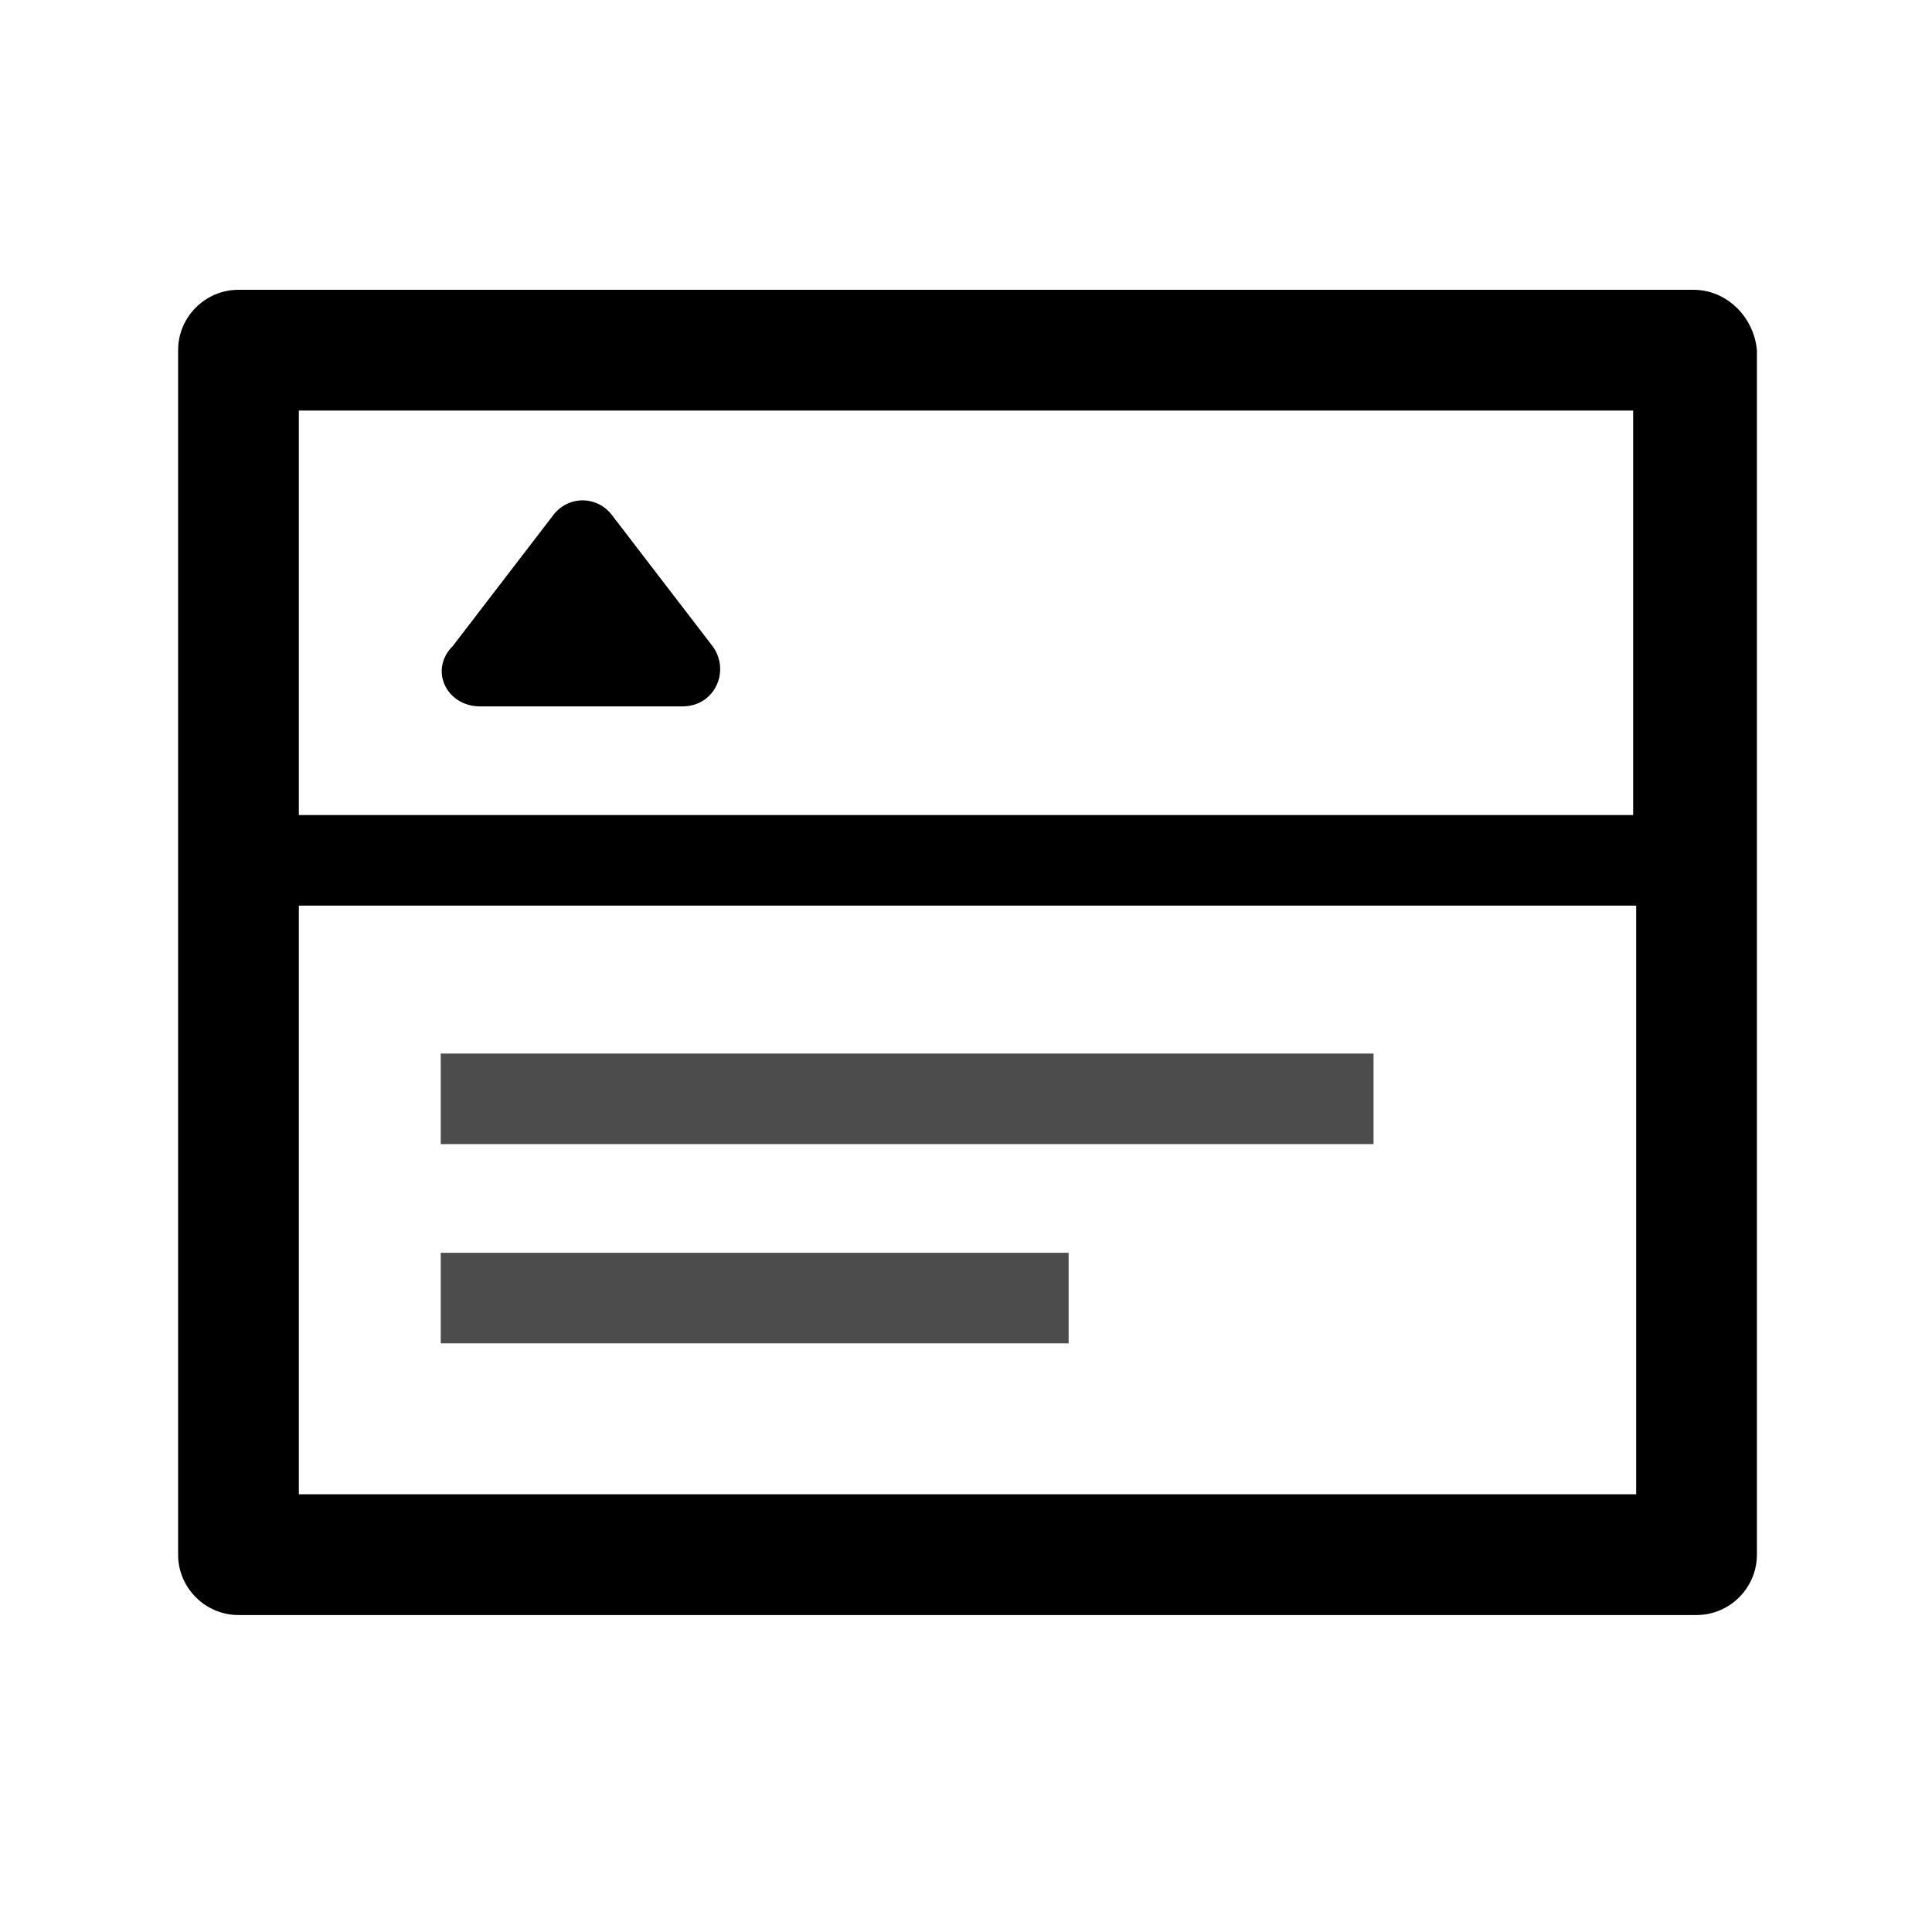
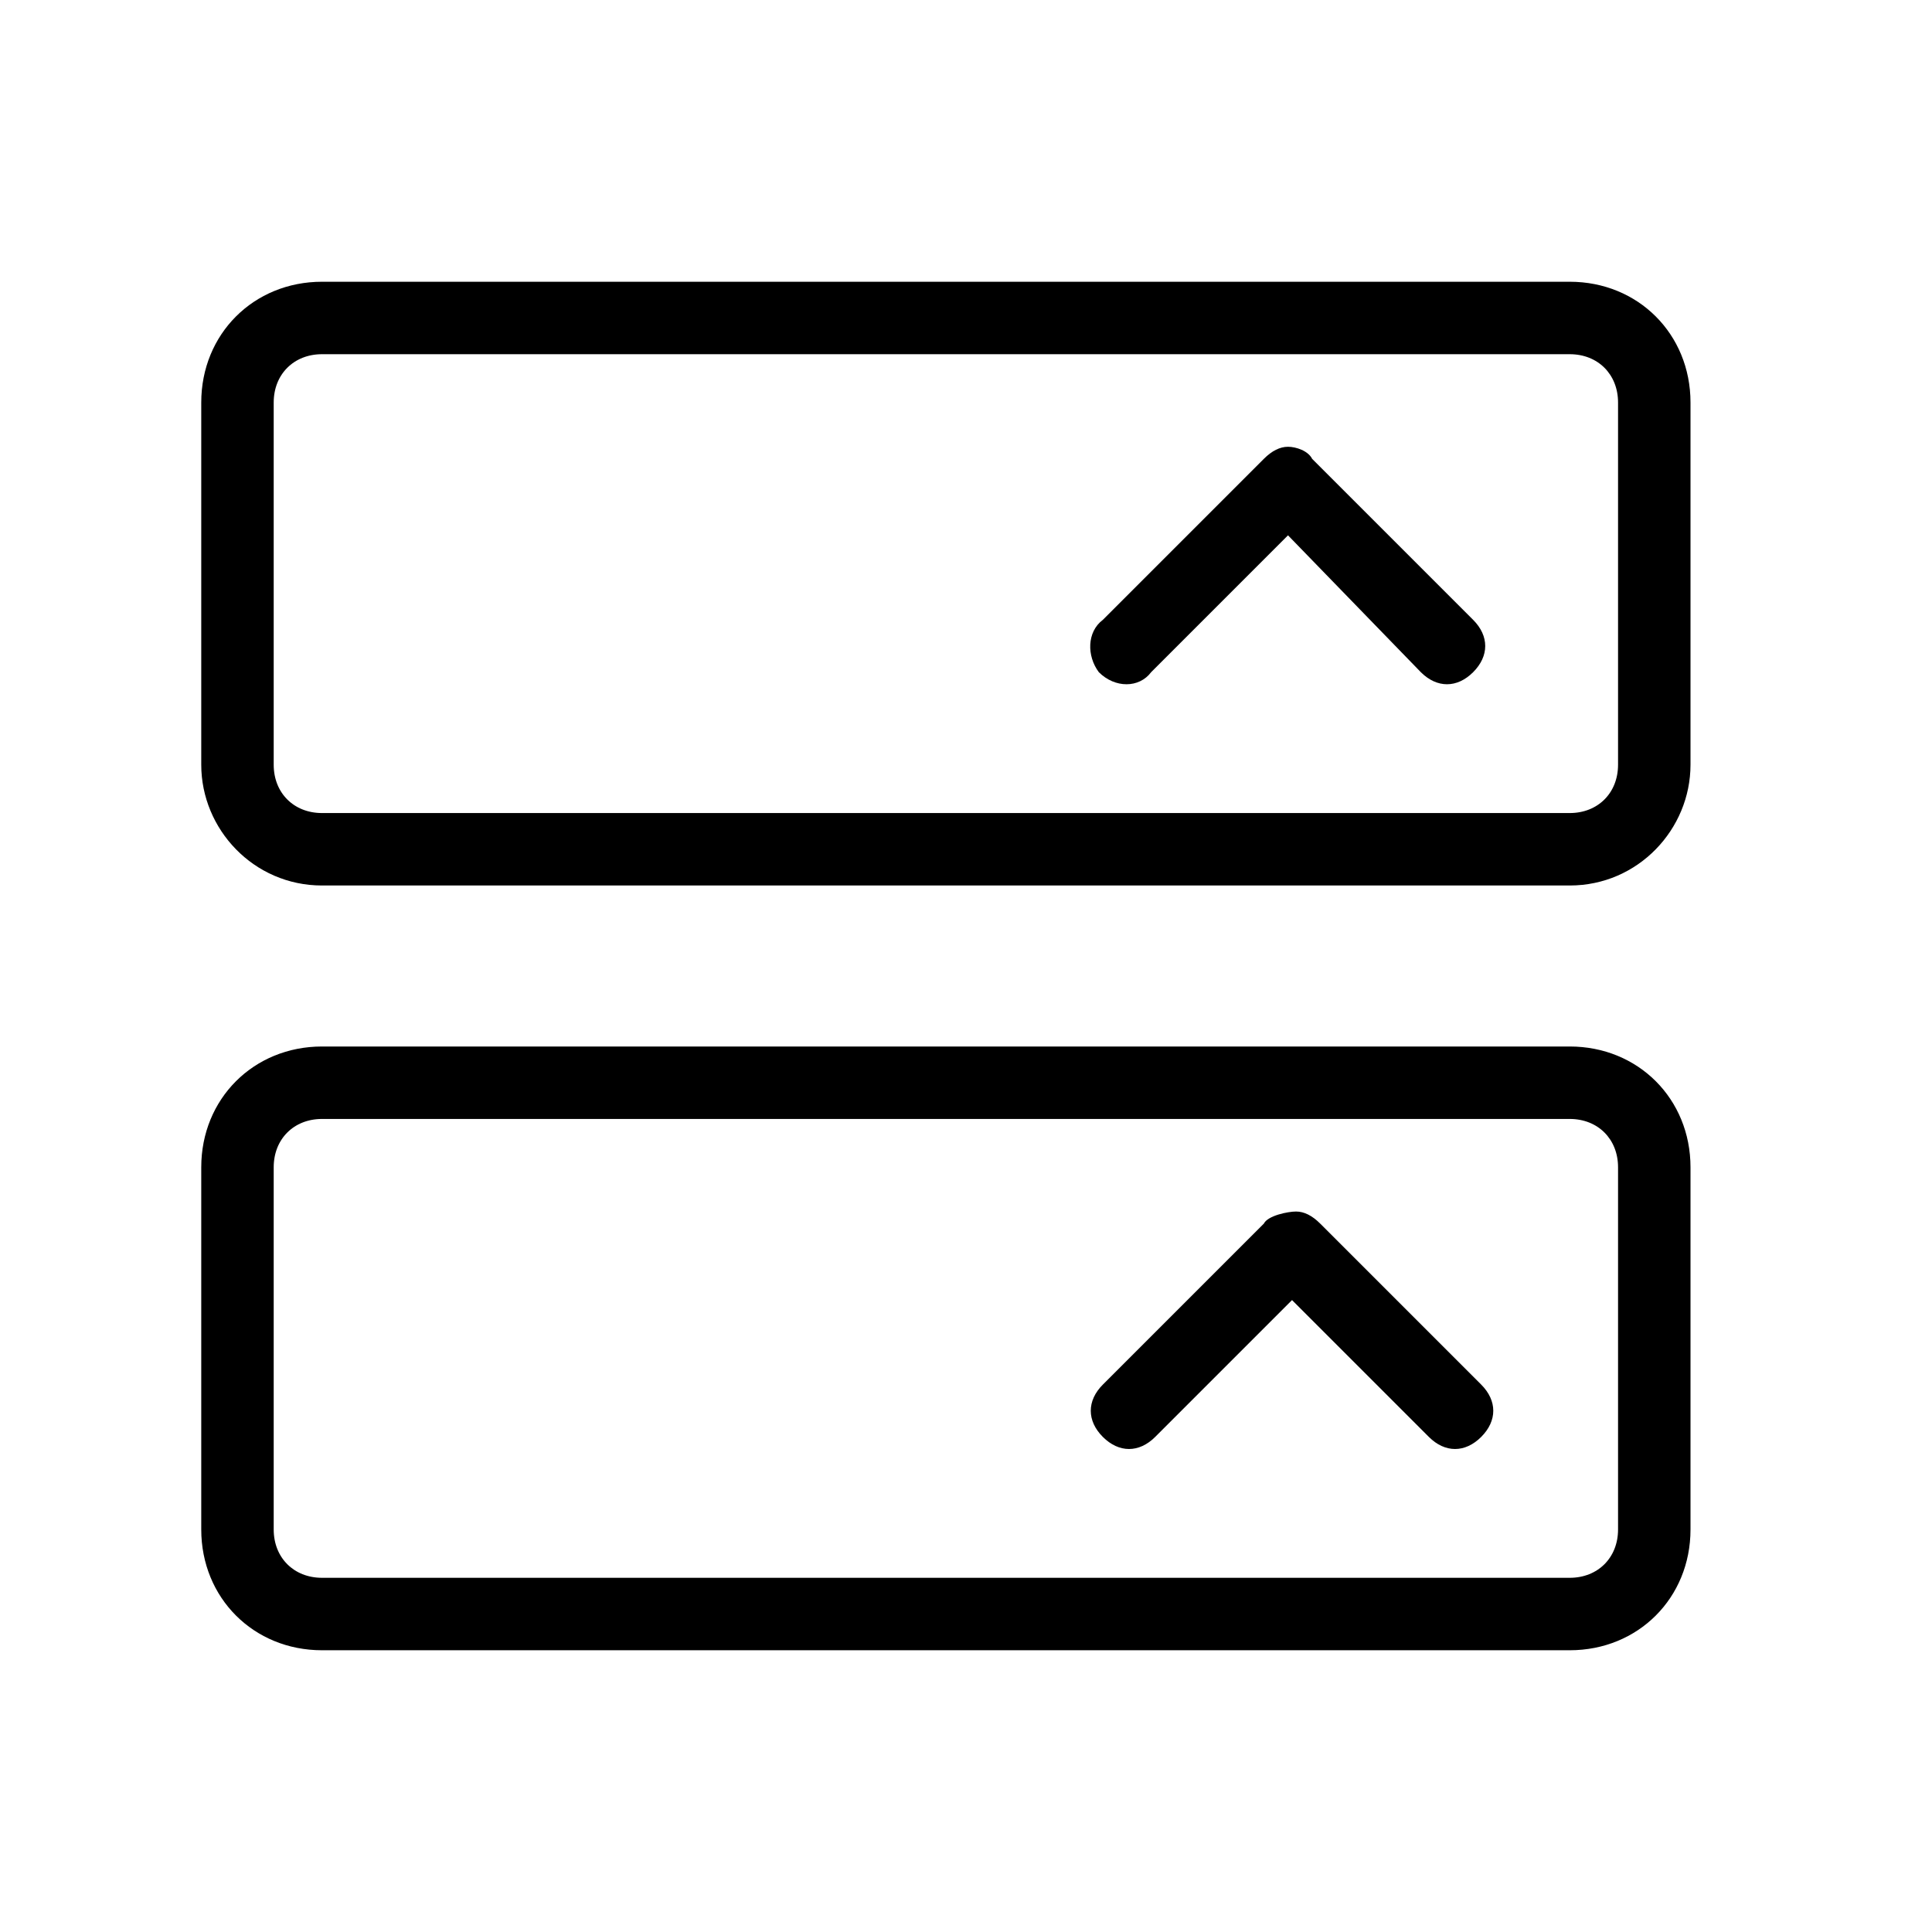
- <svg xmlns="http://www.w3.org/2000/svg" version="1.1" id="图层_1" x="0px" y="0px" viewBox="0 0 64 64" style="enable-background:new 0 0 64 64;" xml:space="preserve">
+ <svg xmlns="http://www.w3.org/2000/svg" version="1.1" id="图层_1" x="0px" y="0px" viewBox="0 0 48 48" style="enable-background:new 0 0 48 48;" xml:space="preserve">
  <style type="text/css">
-   .st0{opacity:0.7;}
-   .st1{fill:currentcolor;}
-   </style>
-   <g>
-     <g class="st0">
-       <rect x="14.6" y="34.9" class="st1" width="30.9" height="3" />
-       <rect x="14.6" y="41.5" class="st1" width="20.8" height="3" />
-     </g>
-     <g>
-       <path class="st1" d="M15.9,23.4h6.7c1.1,0,1.6-1.2,1-2l-3.3-4.3c-0.5-0.7-1.5-0.7-2,0L15,21.4C14.2,22.2,14.8,23.4,15.9,23.4z" />
-       <path class="st1" d="M56.1,9.6H7.9c-1.1,0-2,0.9-2,2v39.9c0,1.1,0.9,2,2,2h48.3c1.1,0,2-0.9,2-2V11.6C58.1,10.5,57.2,9.6,56.1,9.6       z M54.1,13.6V27H9.9V13.6H54.1z M9.9,49.5V30h44.3v19.5H9.9z" />
-     </g>
-   </g>
+ 	.st0{fill-rule:evenodd;clip-rule:evenodd;fill:currentColor;}
+ </style>
+   <path id="矢量_210" class="st0" d="M39,7c1.7,0,3,1.3,3,3v9c0,1.6-1.3,3-3,3H8c-1.7,0-3-1.4-3-3v-9c0-1.7,1.3-3,3-3H39z M39,8.8  c0.7,0,1.2,0.5,1.2,1.2v9c0,0.7-0.5,1.2-1.2,1.2H8c-0.7,0-1.2-0.5-1.2-1.2v-9c0-0.7,0.5-1.2,1.2-1.2H39z M27.4,15.4l4-4  c0.2-0.2,0.4-0.3,0.6-0.3s0.5,0.1,0.6,0.3l4,4c0.4,0.4,0.4,0.9,0,1.3c-0.4,0.4-0.9,0.4-1.3,0L32,13.3l-3.4,3.4  c-0.3,0.4-0.9,0.4-1.3,0C27,16.3,27,15.7,27.4,15.4z M39,26c1.7,0,3,1.3,3,3v9c0,1.7-1.3,3-3,3H8c-1.7,0-3-1.3-3-3v-9  c0-1.7,1.3-3,3-3H39z M39,27.8c0.7,0,1.2,0.5,1.2,1.2v9c0,0.7-0.5,1.2-1.2,1.2H8c-0.7,0-1.2-0.5-1.2-1.2v-9c0-0.7,0.5-1.2,1.2-1.2  H39z M31.4,30.4l-4,4c-0.4,0.4-0.4,0.9,0,1.3c0.4,0.4,0.9,0.4,1.3,0l3.4-3.4l3.4,3.4c0.4,0.4,0.9,0.4,1.3,0c0.4-0.4,0.4-0.9,0-1.3  l-4-4c-0.2-0.2-0.4-0.3-0.6-0.3S31.5,30.2,31.4,30.4z" />
</svg>
